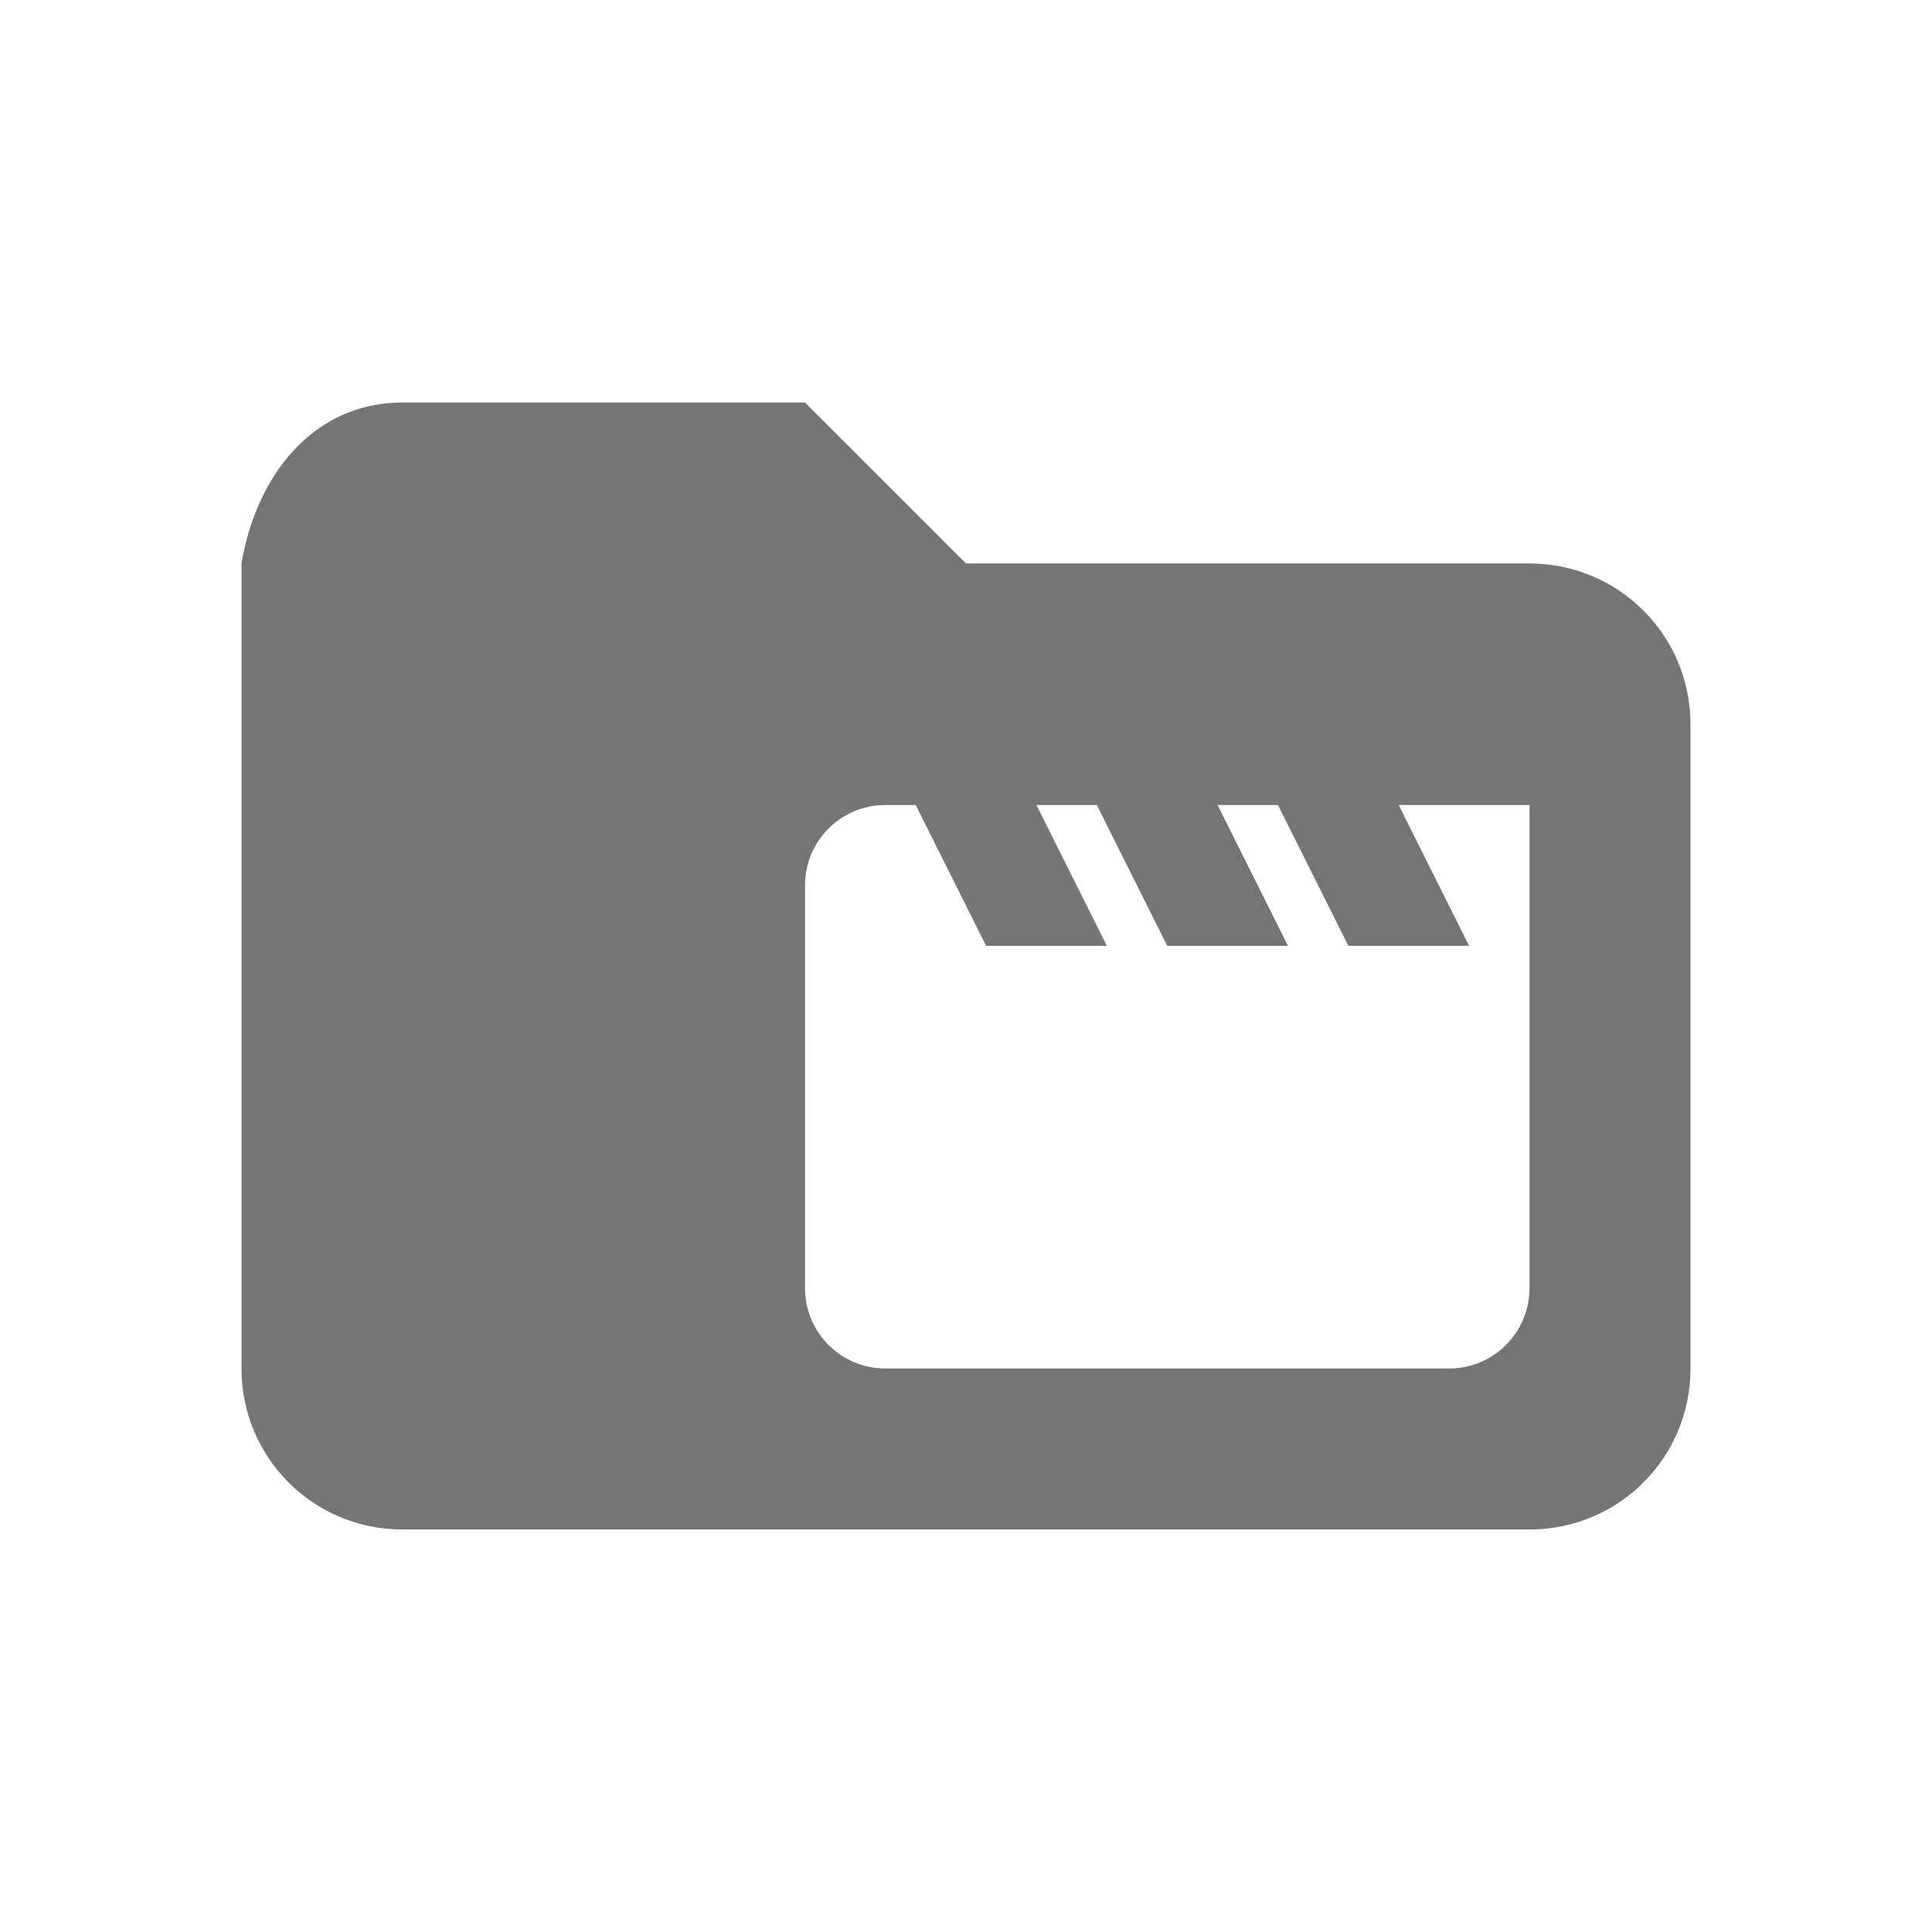
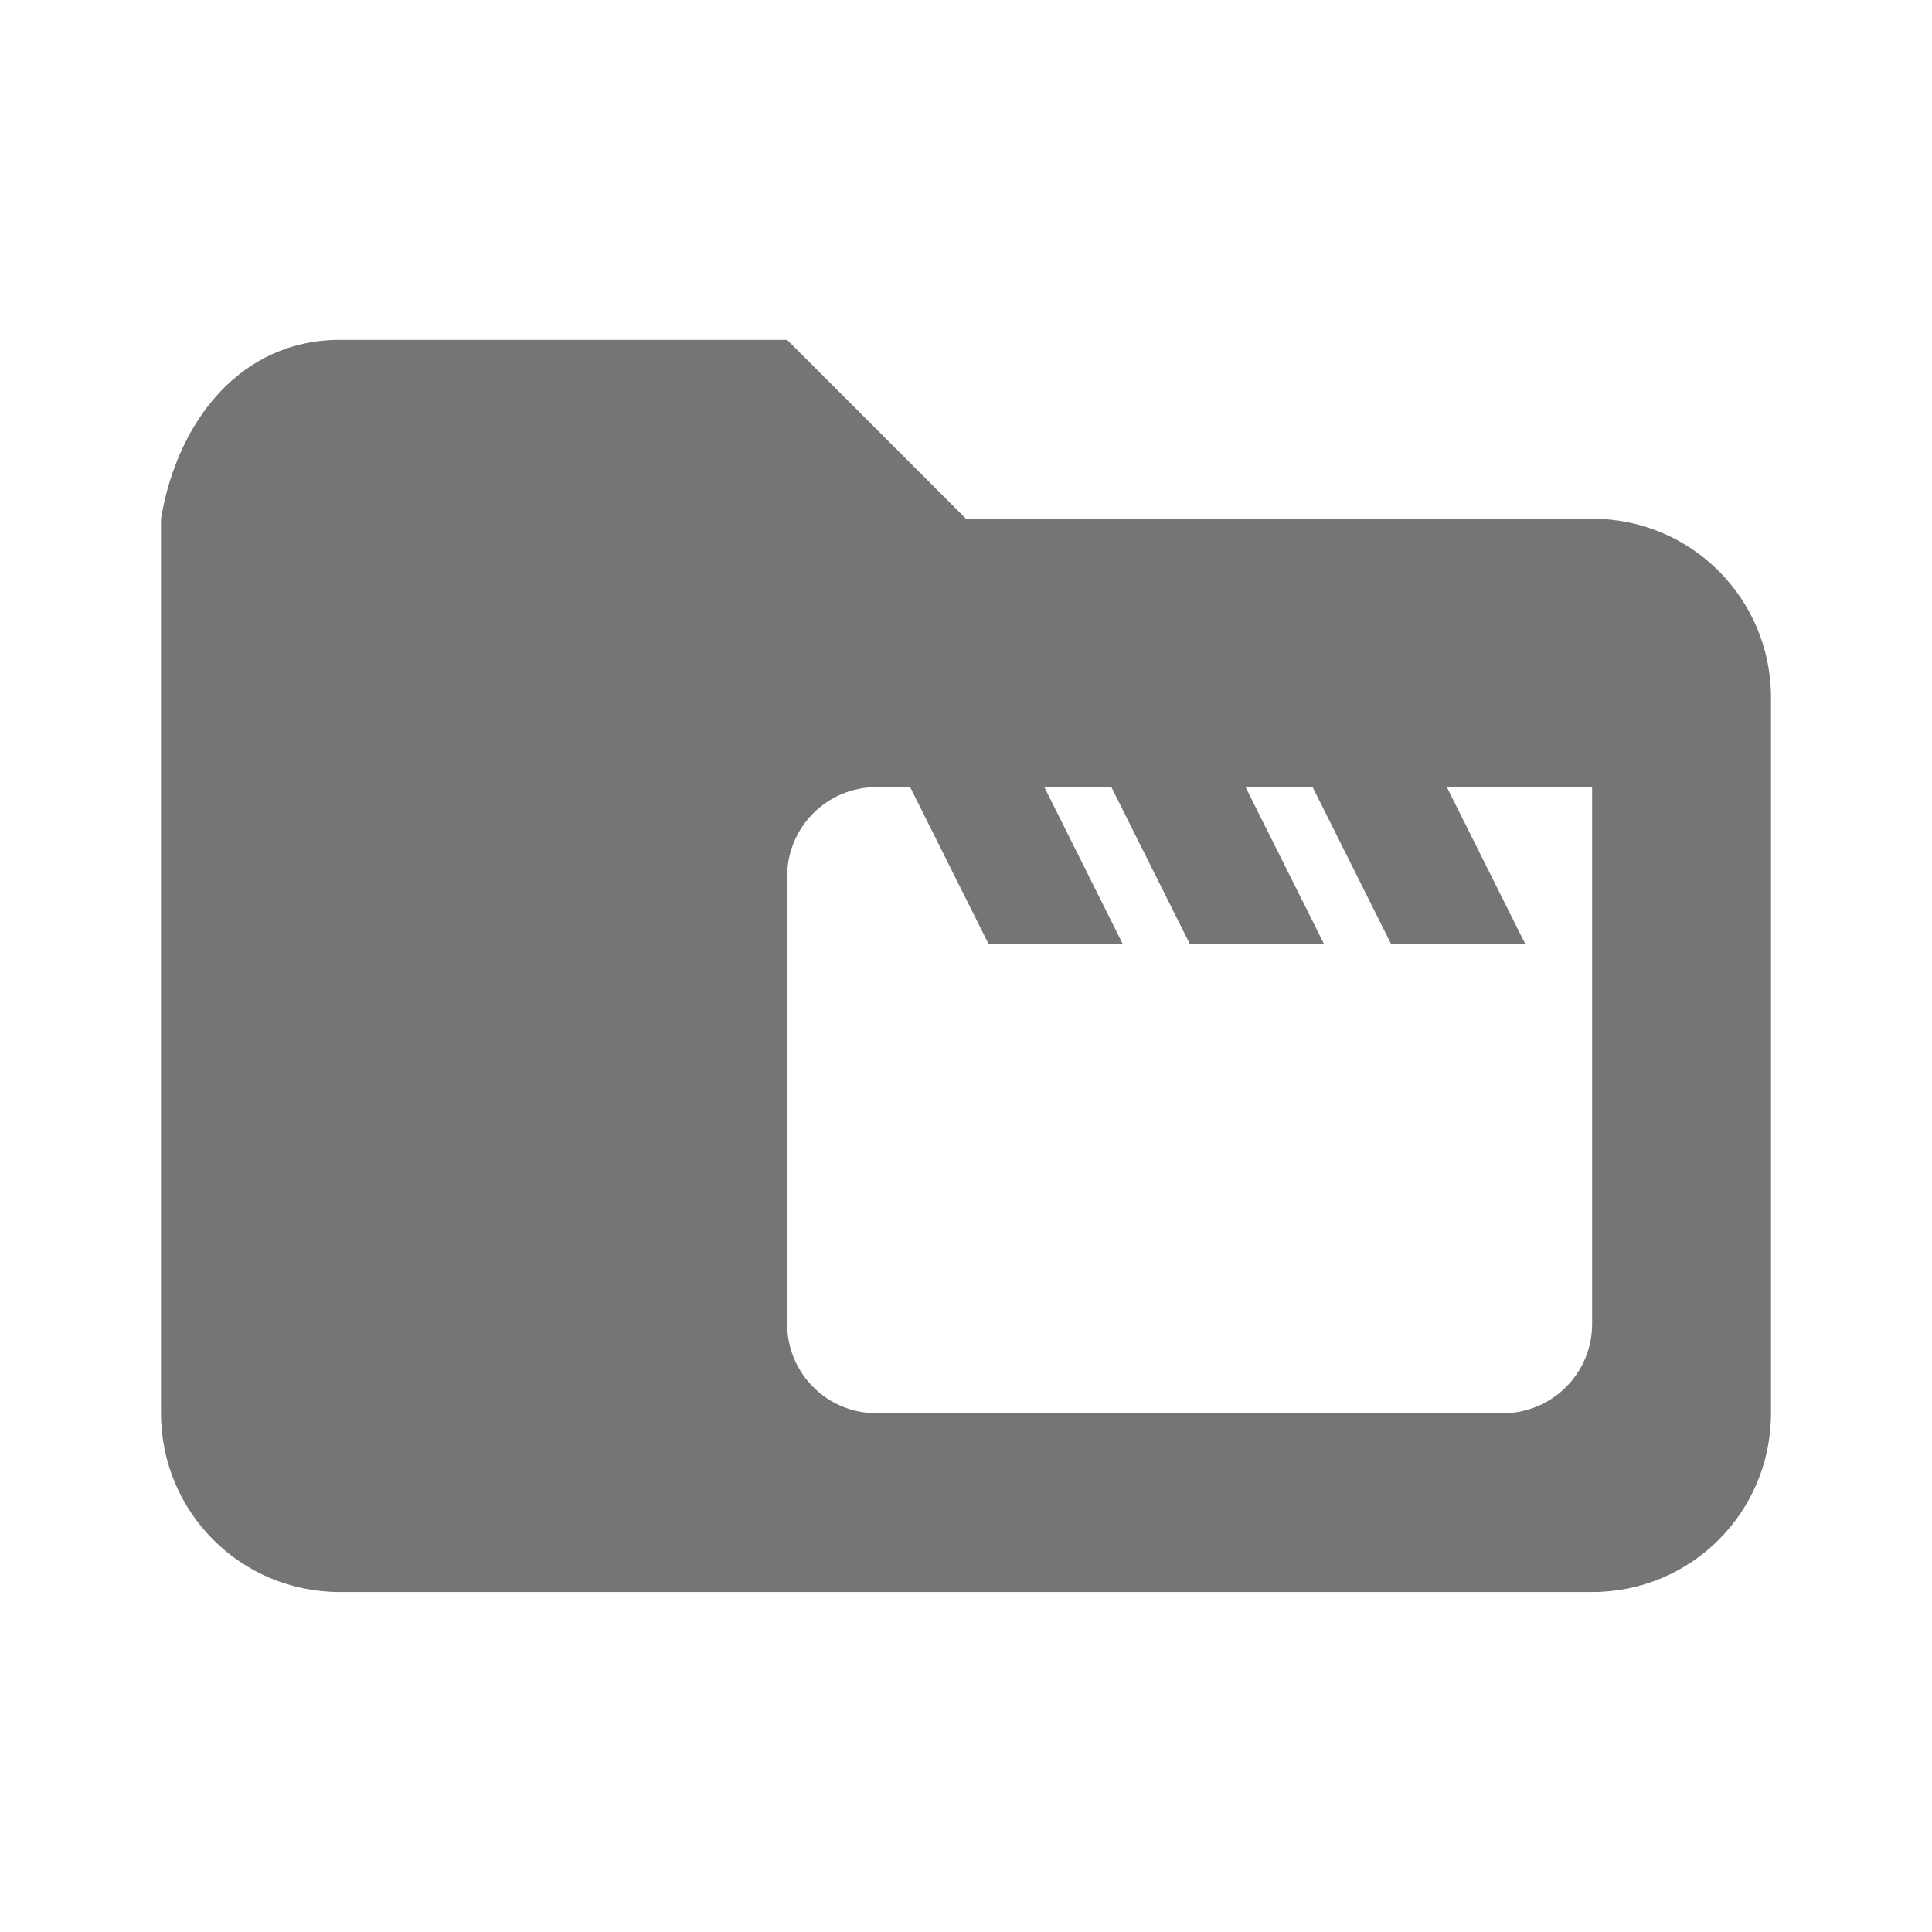
<svg xmlns="http://www.w3.org/2000/svg" width="24" height="24" id="svg4682" version="1.1">
  <defs id="defs4684" />
  <g id="layer1" transform="translate(0,-1028.362)">
-     <path style="color:#000000;display:inline;overflow:visible;visibility:visible;fill:#757575;fill-opacity:1;fill-rule:nonzero;stroke:none;stroke-width:1;marker:none;enable-background:accumulate" d="m 5,1033.362 c -1.108,0 -1.818,0.907 -2,2 v 1 9 c 0,1.108 0.892,2 2,2 h 14 c 1.108,0 2,-0.892 2,-2 v -8 c 0,-1.108 -0.892,-2 -2,-2 h -7 l -2,-2 z m 6,5 h 0.375 l 0.875,1.75 h 1.5 l -0.875,-1.75 h 0.75 l 0.875,1.75 H 16 l -0.875,-1.75 h 0.75 l 0.875,1.75 h 1.5 l -0.875,-1.75 H 18 19 v 1 5 c 0,0.554 -0.446,1 -1,1 h -7 c -0.554,0 -1,-0.446 -1,-1 v -5 c 0,-0.554 0.446,-1 1,-1 z" id="path8187" />
+     <path style="color:#000000;display:inline;overflow:visible;visibility:visible;fill:#757575;fill-opacity:1;fill-rule:nonzero;stroke:none;stroke-width:1.111;marker:none;enable-background:accumulate" d="m 4.222,1032.584 c -1.231,0 -2.02,1.008 -2.222,2.222 v 1.111 10 c 0,1.231 0.991,2.222 2.222,2.222 H 19.778 c 1.231,0 2.222,-0.991 2.222,-2.222 v -8.889 c 0,-1.231 -0.991,-2.222 -2.222,-2.222 H 12 l -2.222,-2.222 z m 6.667,5.556 h 0.417 l 0.972,1.944 h 1.667 l -0.972,-1.944 h 0.833 l 0.972,1.944 h 1.667 l -0.972,-1.944 h 0.833 l 0.972,1.944 h 1.667 l -0.972,-1.944 h 0.694 1.111 v 1.111 5.556 c 0,0.616 -0.496,1.111 -1.111,1.111 h -7.778 c -0.616,0 -1.111,-0.496 -1.111,-1.111 v -5.556 c 0,-0.616 0.496,-1.111 1.111,-1.111 z" id="path8187" />
  </g>
</svg>
